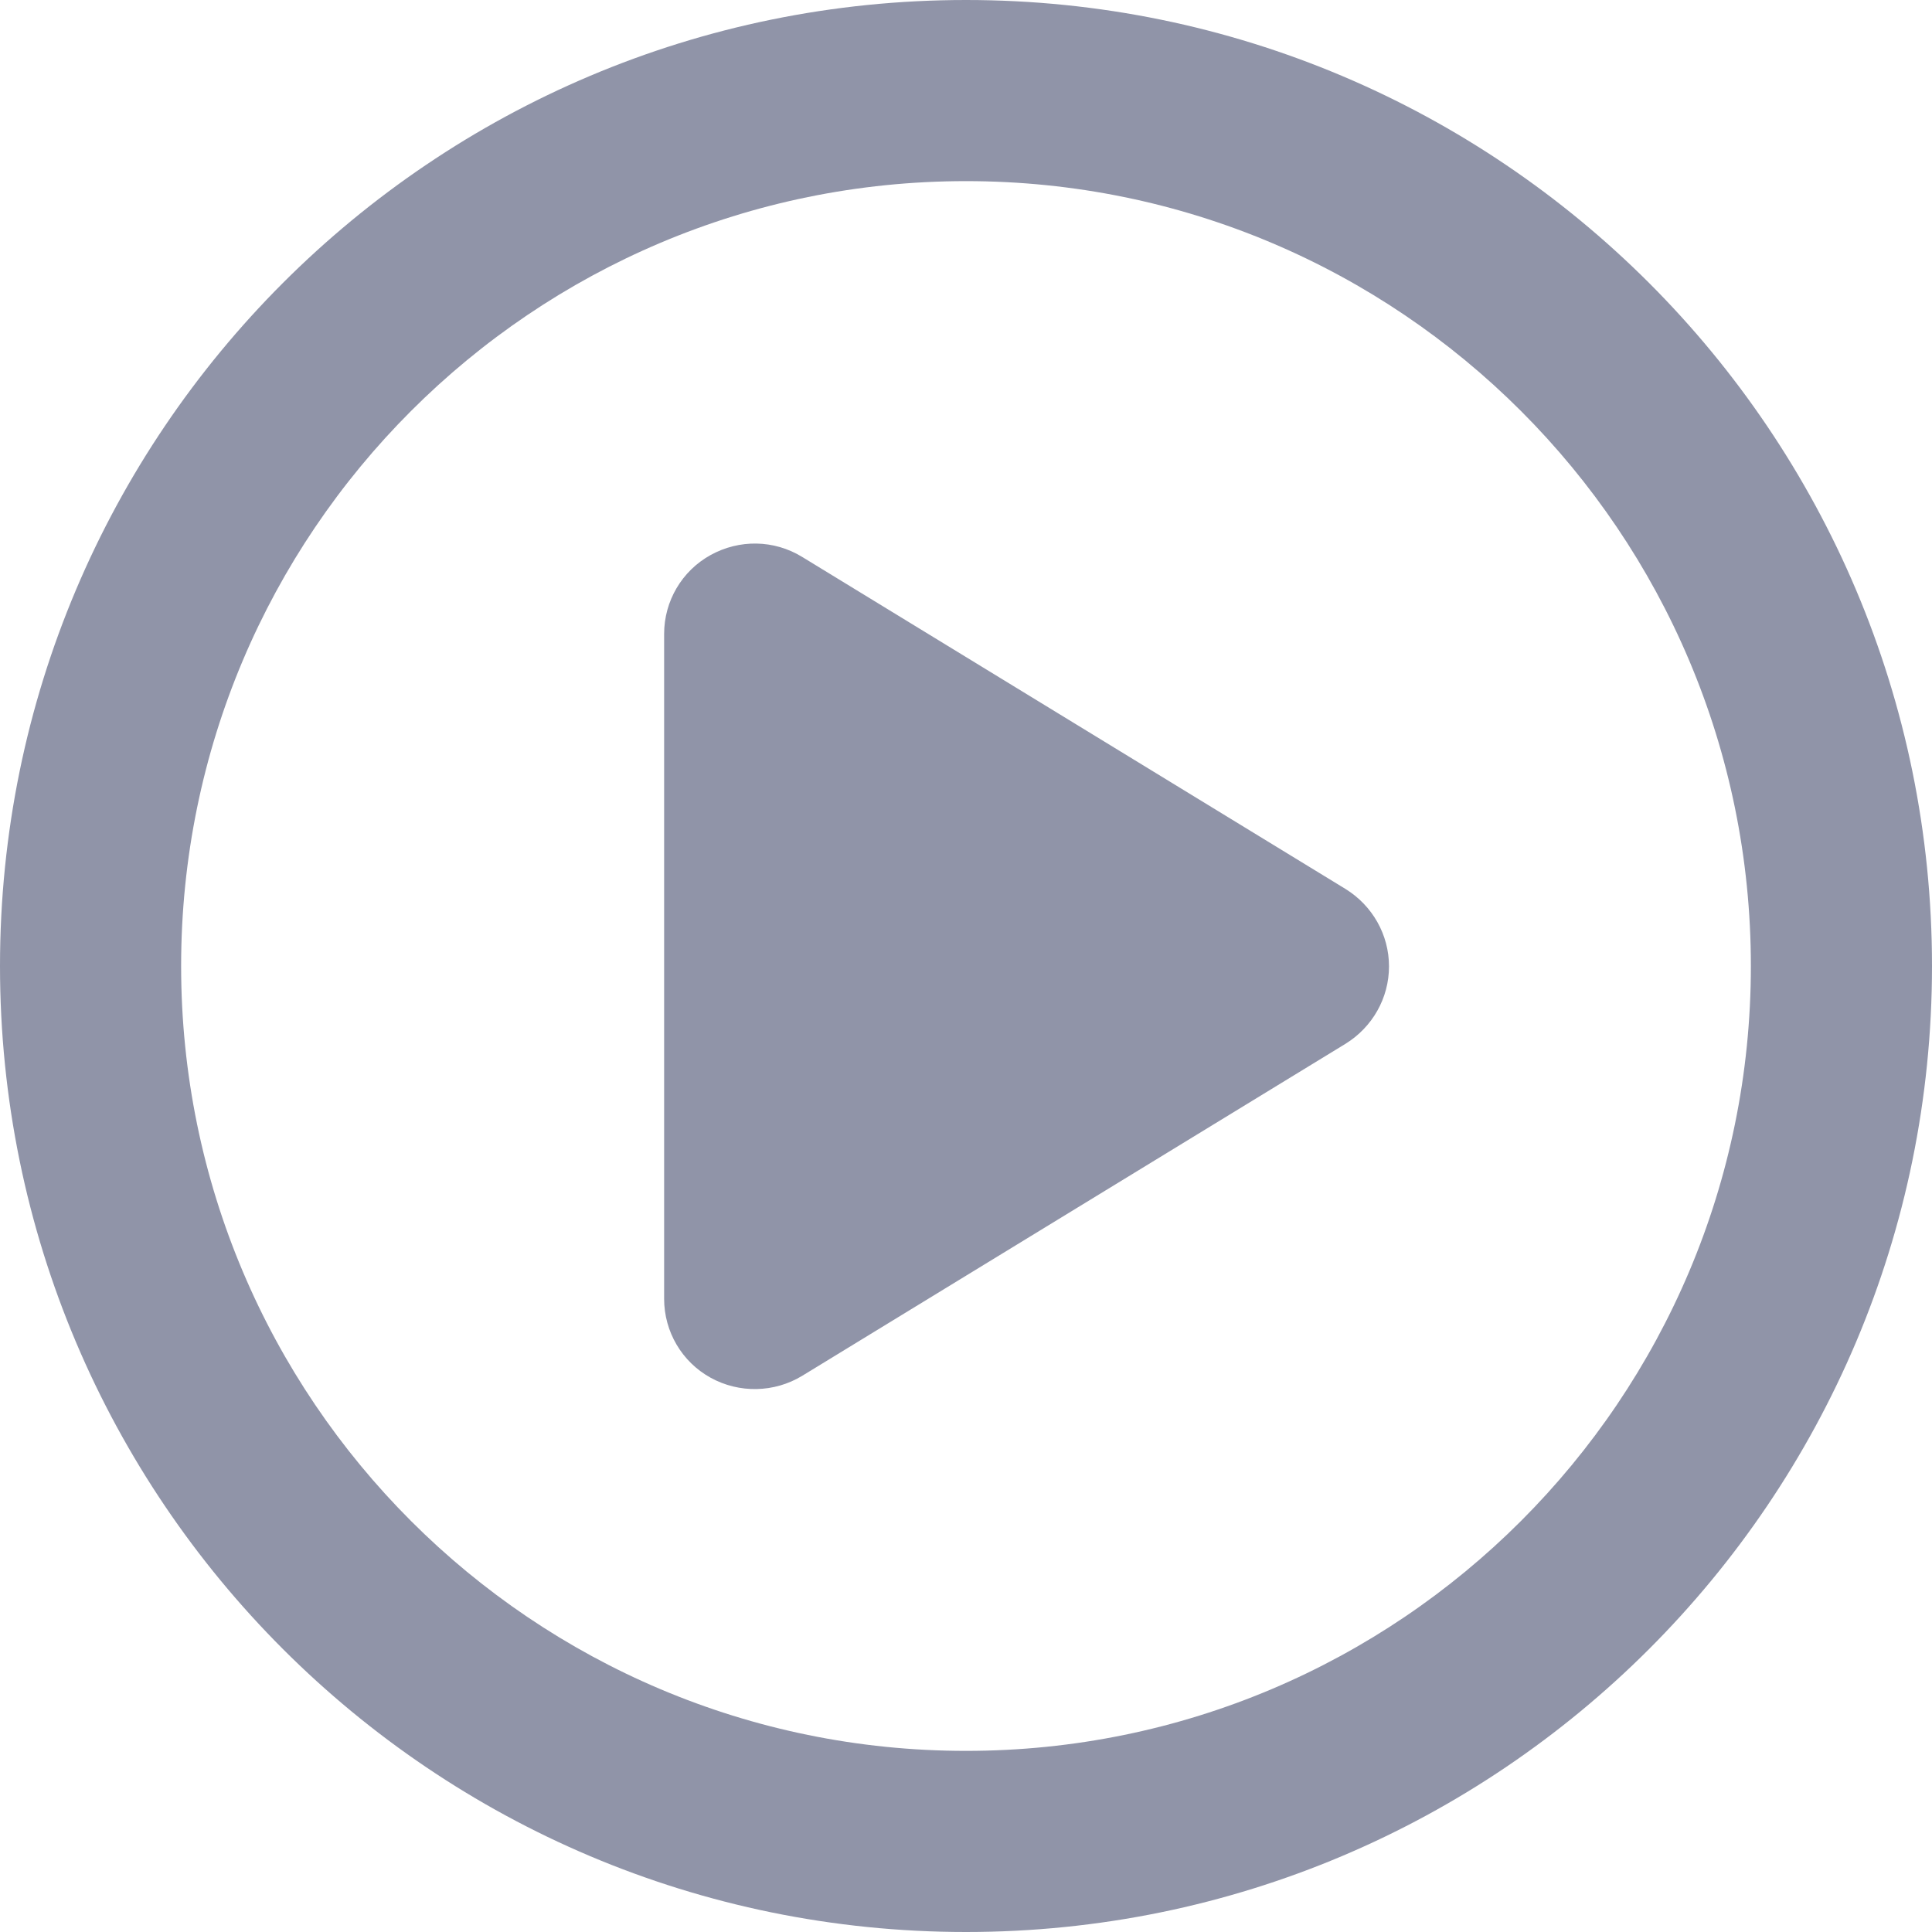
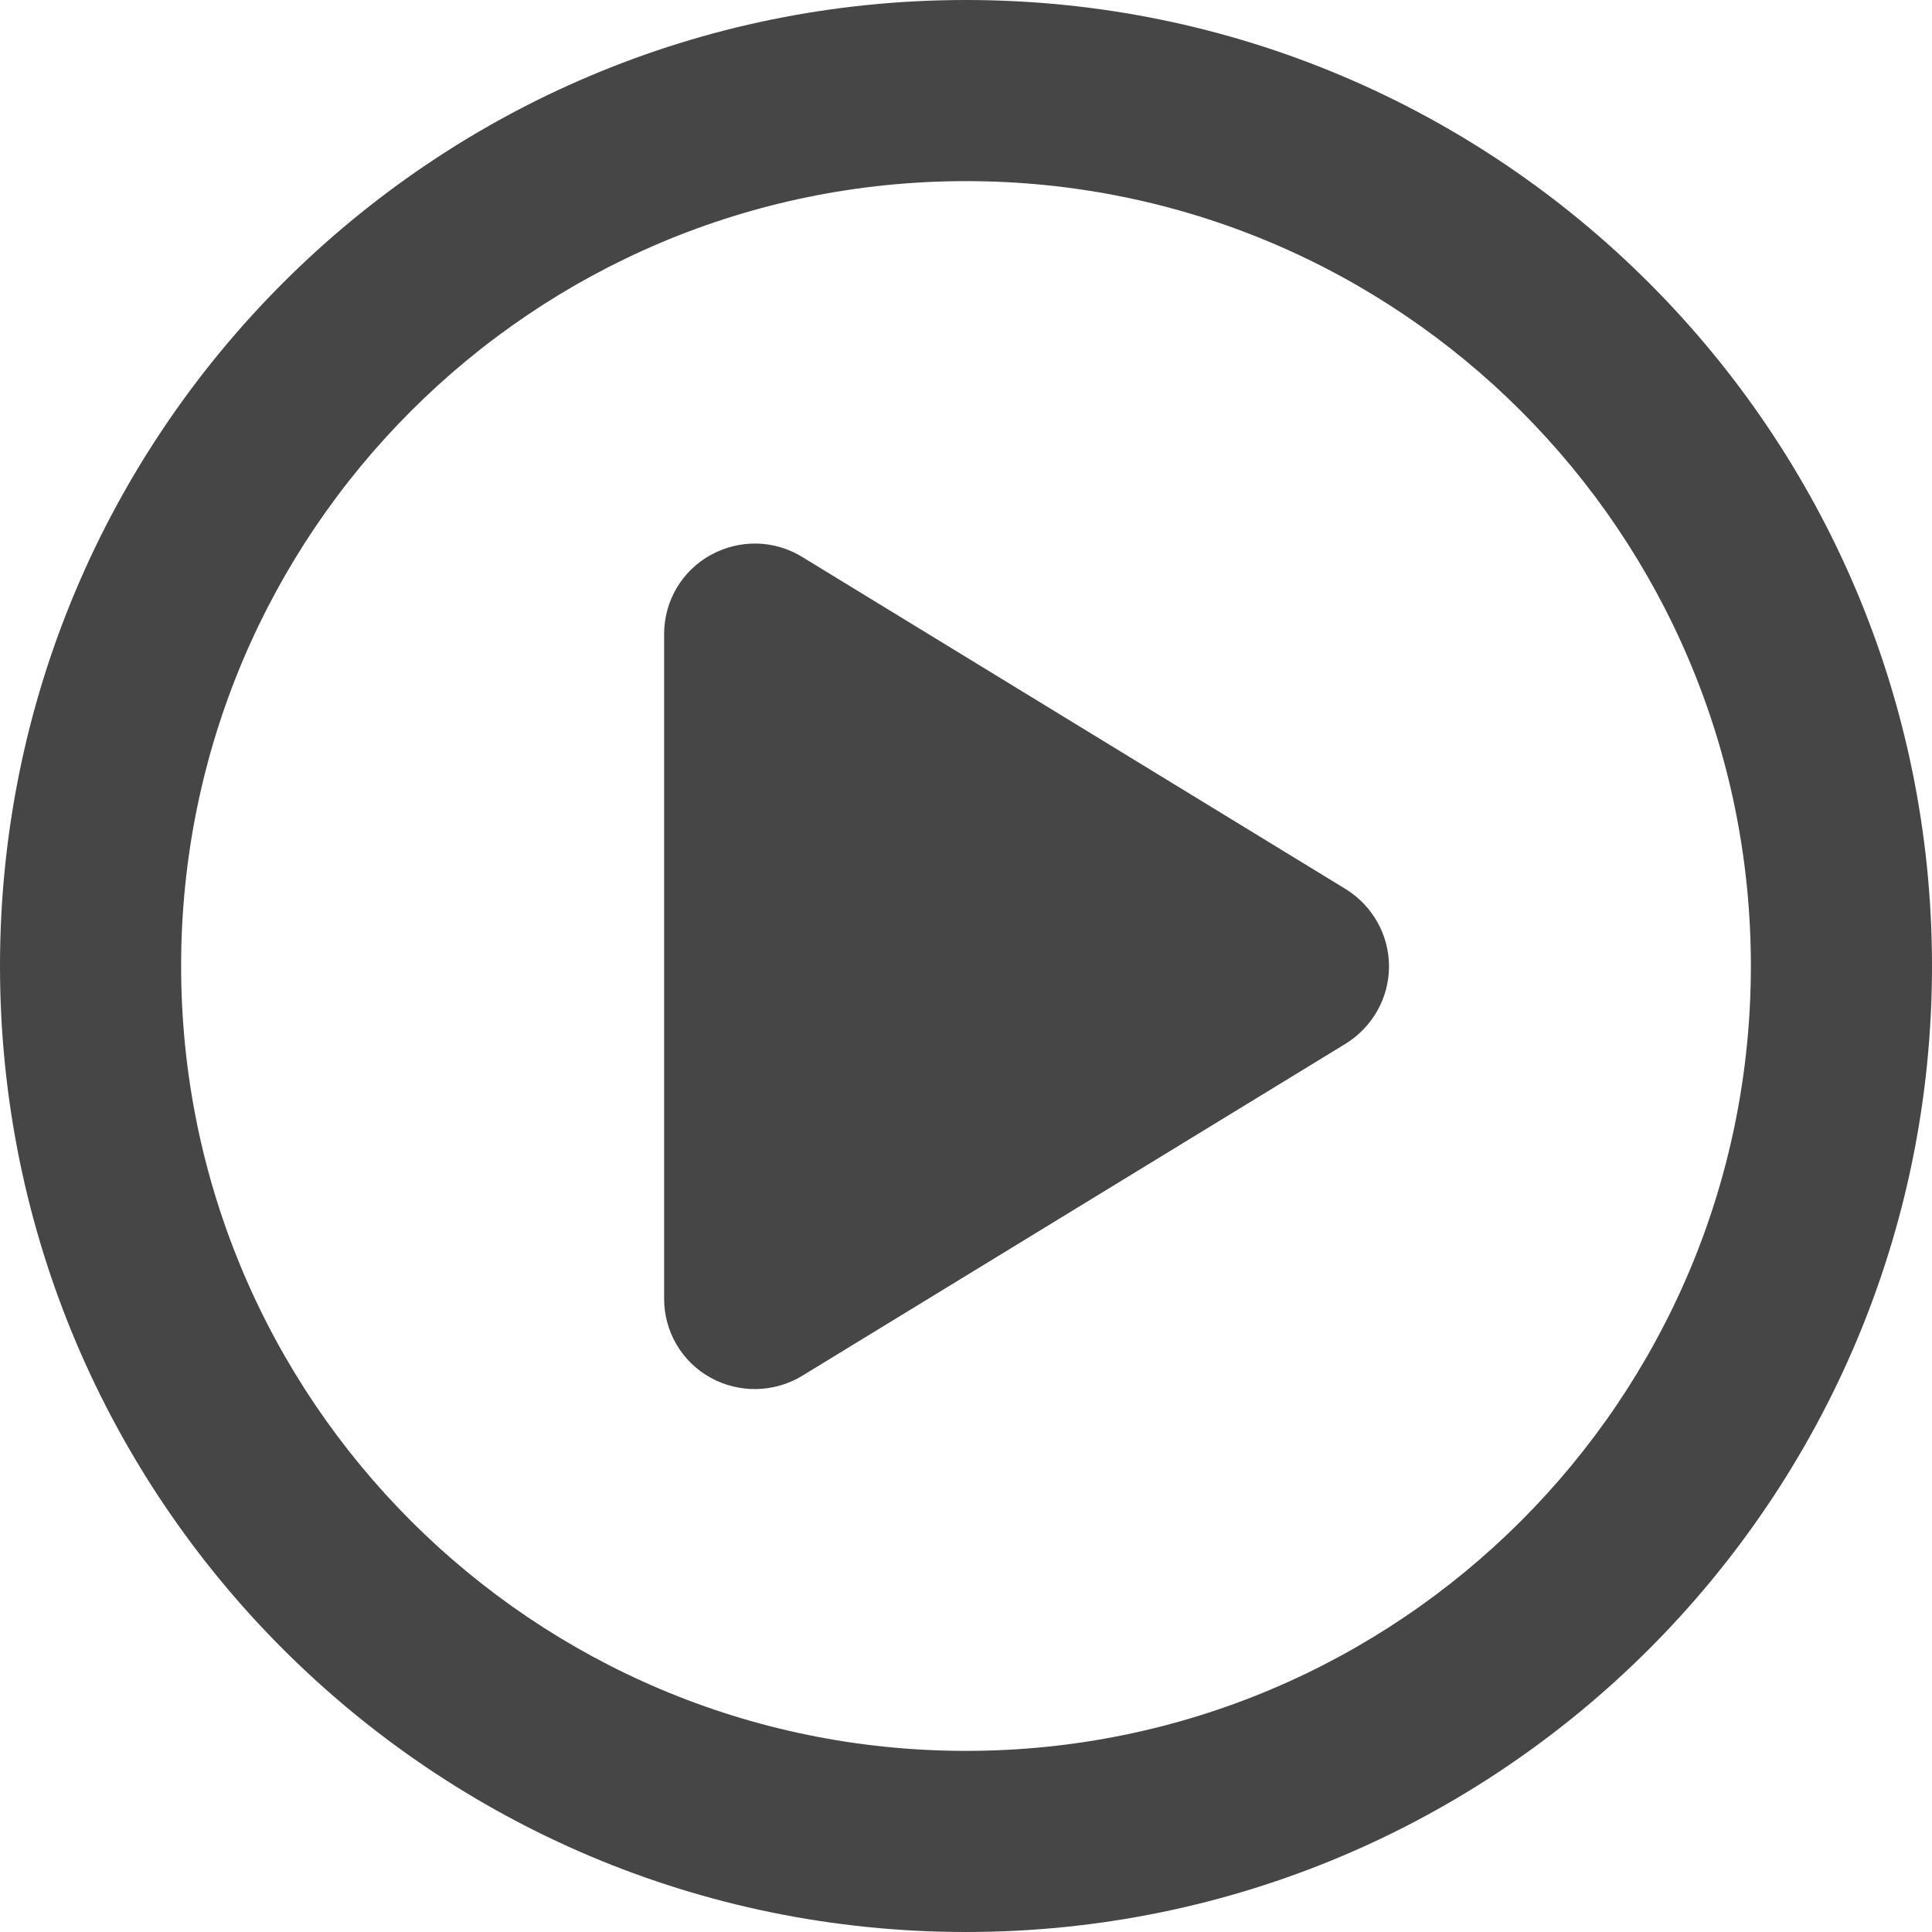
<svg xmlns="http://www.w3.org/2000/svg" height="1em" viewBox="0 0 512 512">
-   <path fill="#9094a8" d="M464 256A208 208 0 1 0 48 256a208 208 0 1 0 416 0zM0 256a256 256 0 1 1 512 0A256 256 0 1 1 0 256zM188.3 147.1c7.6-4.2 16.8-4.1 24.3 .5l144 88c7.1 4.4 11.5 12.1 11.5 20.5s-4.4 16.1-11.5 20.5l-144 88c-7.4 4.5-16.7 4.7-24.3 .5s-12.3-12.2-12.3-20.9V168c0-8.7 4.7-16.7 12.3-20.9z" />
+   <path fill="#464646" d="M464 256A208 208 0 1 0 48 256a208 208 0 1 0 416 0zM0 256a256 256 0 1 1 512 0A256 256 0 1 1 0 256zM188.3 147.1c7.6-4.2 16.8-4.1 24.3 .5l144 88c7.1 4.4 11.5 12.1 11.5 20.5s-4.4 16.1-11.5 20.5l-144 88c-7.4 4.5-16.7 4.7-24.3 .5s-12.3-12.2-12.3-20.9V168c0-8.7 4.7-16.7 12.3-20.9z" />
</svg>
